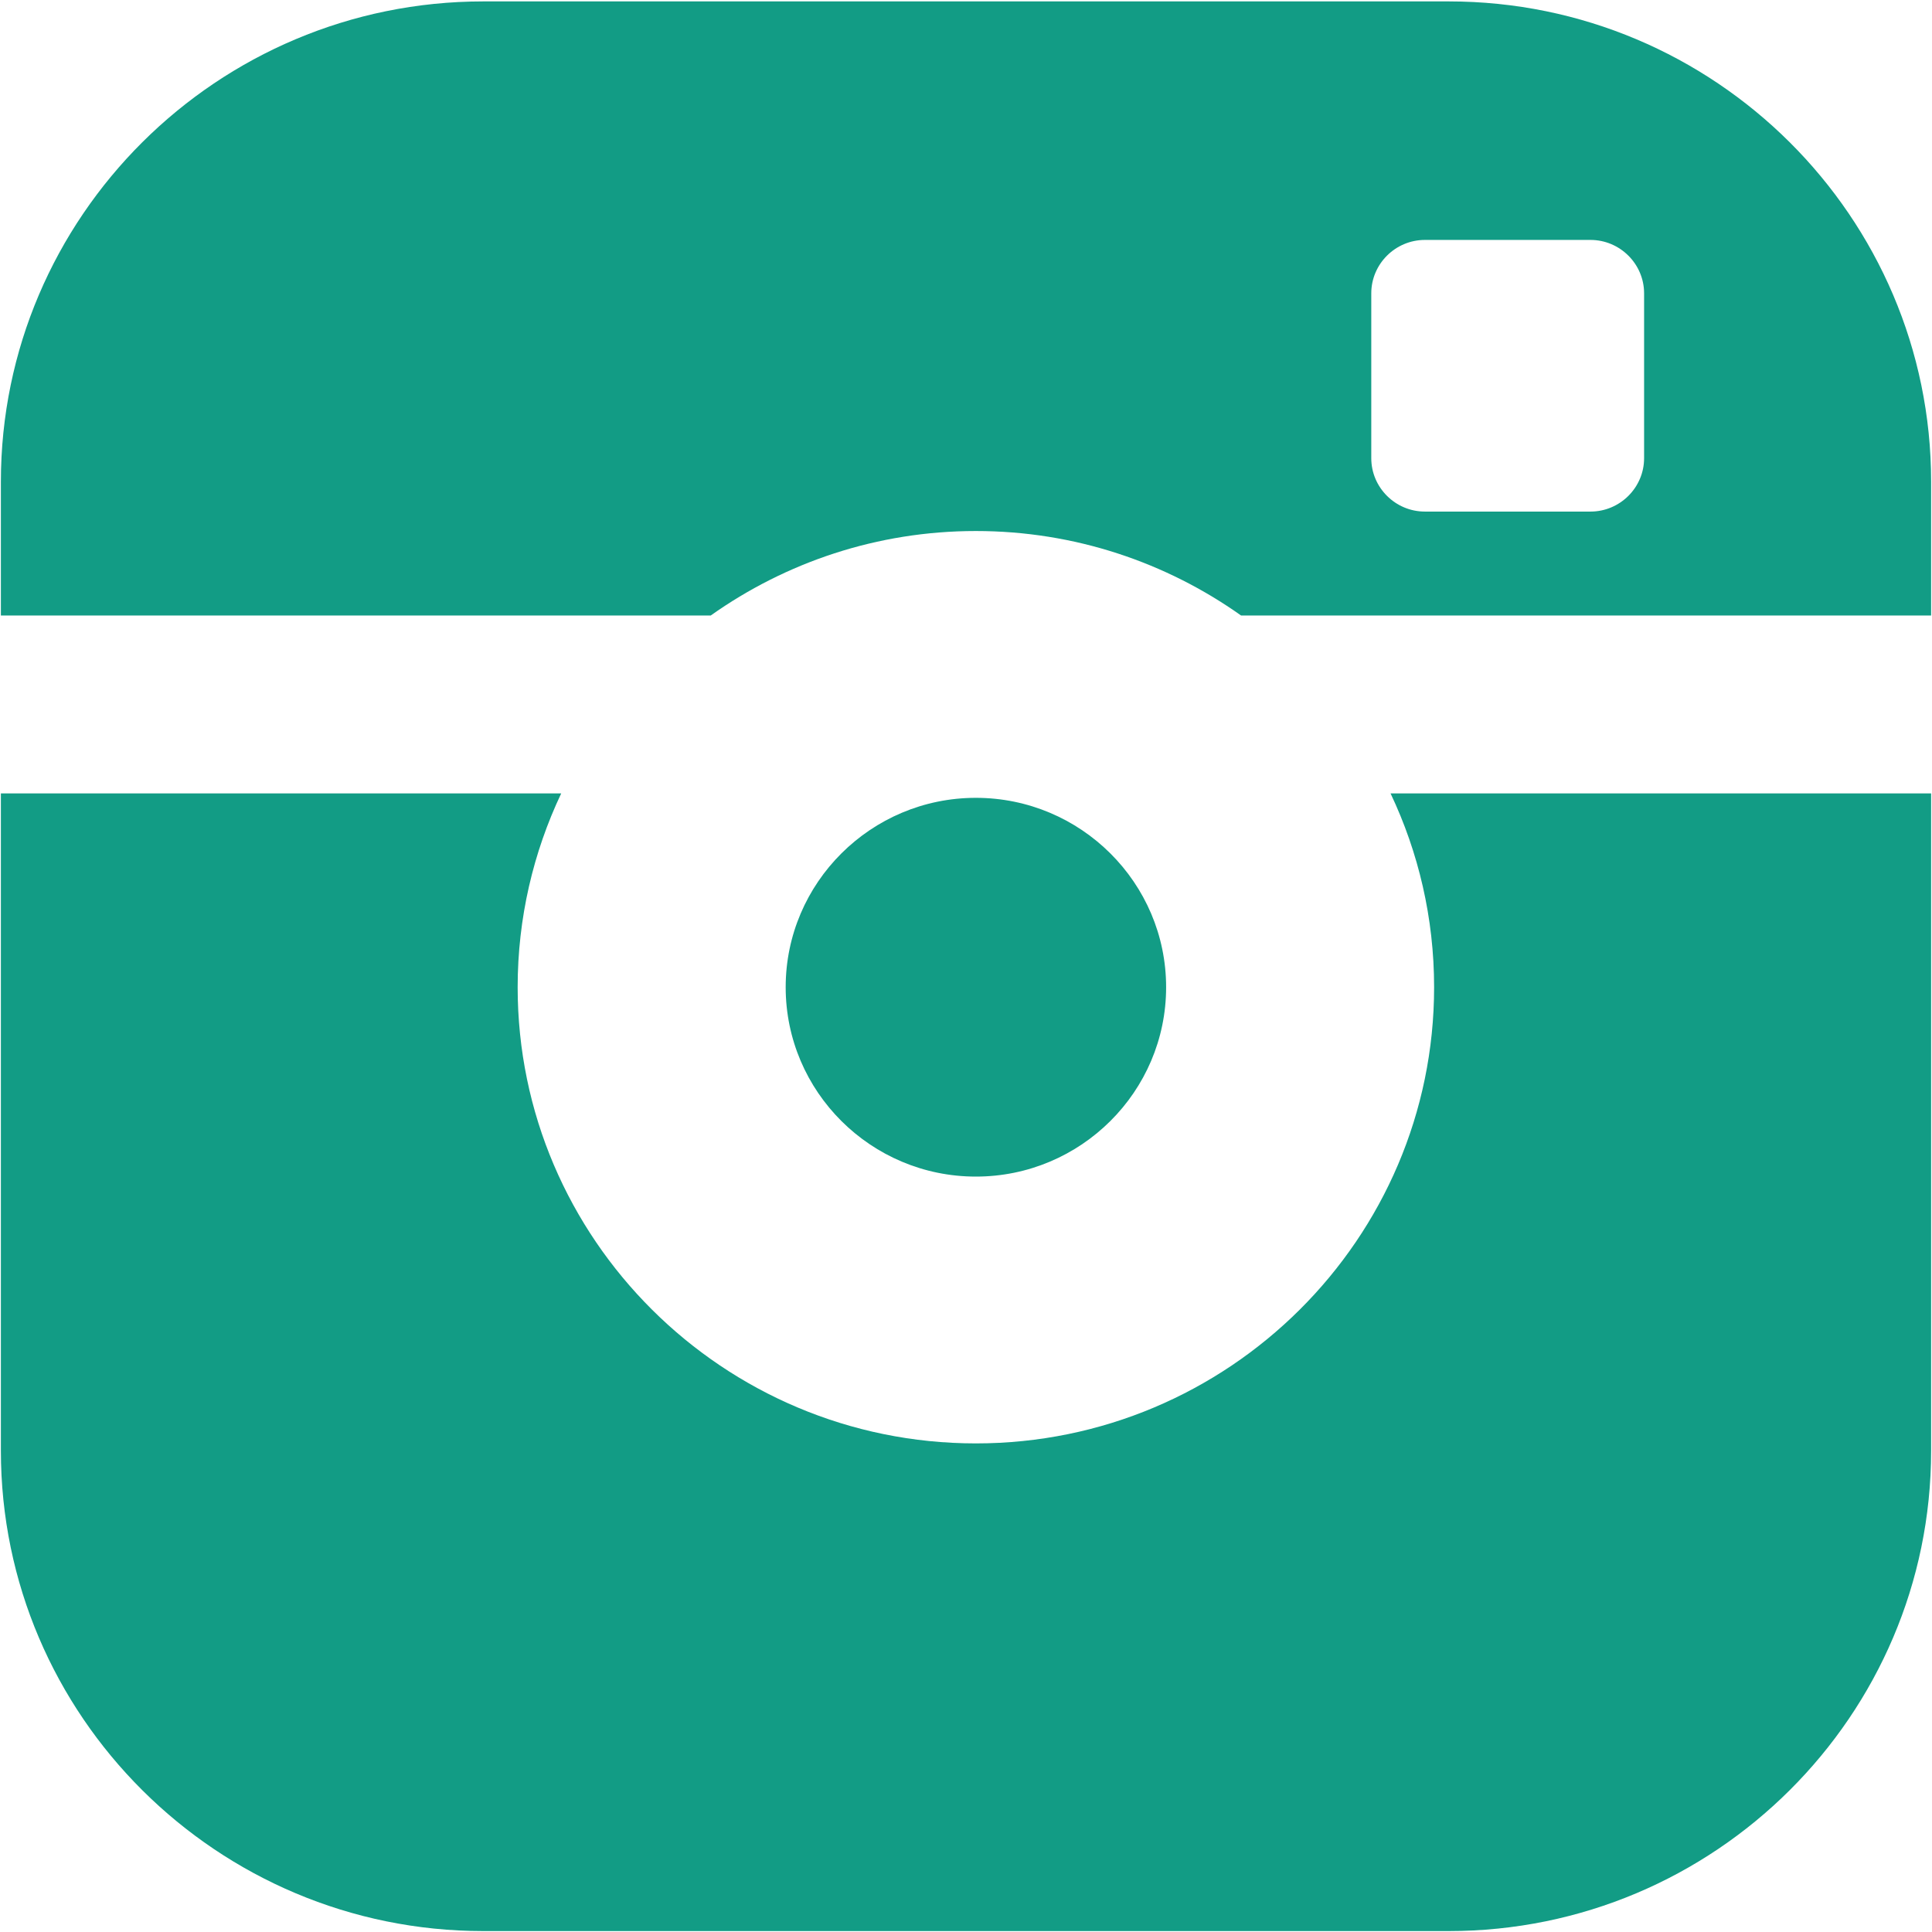
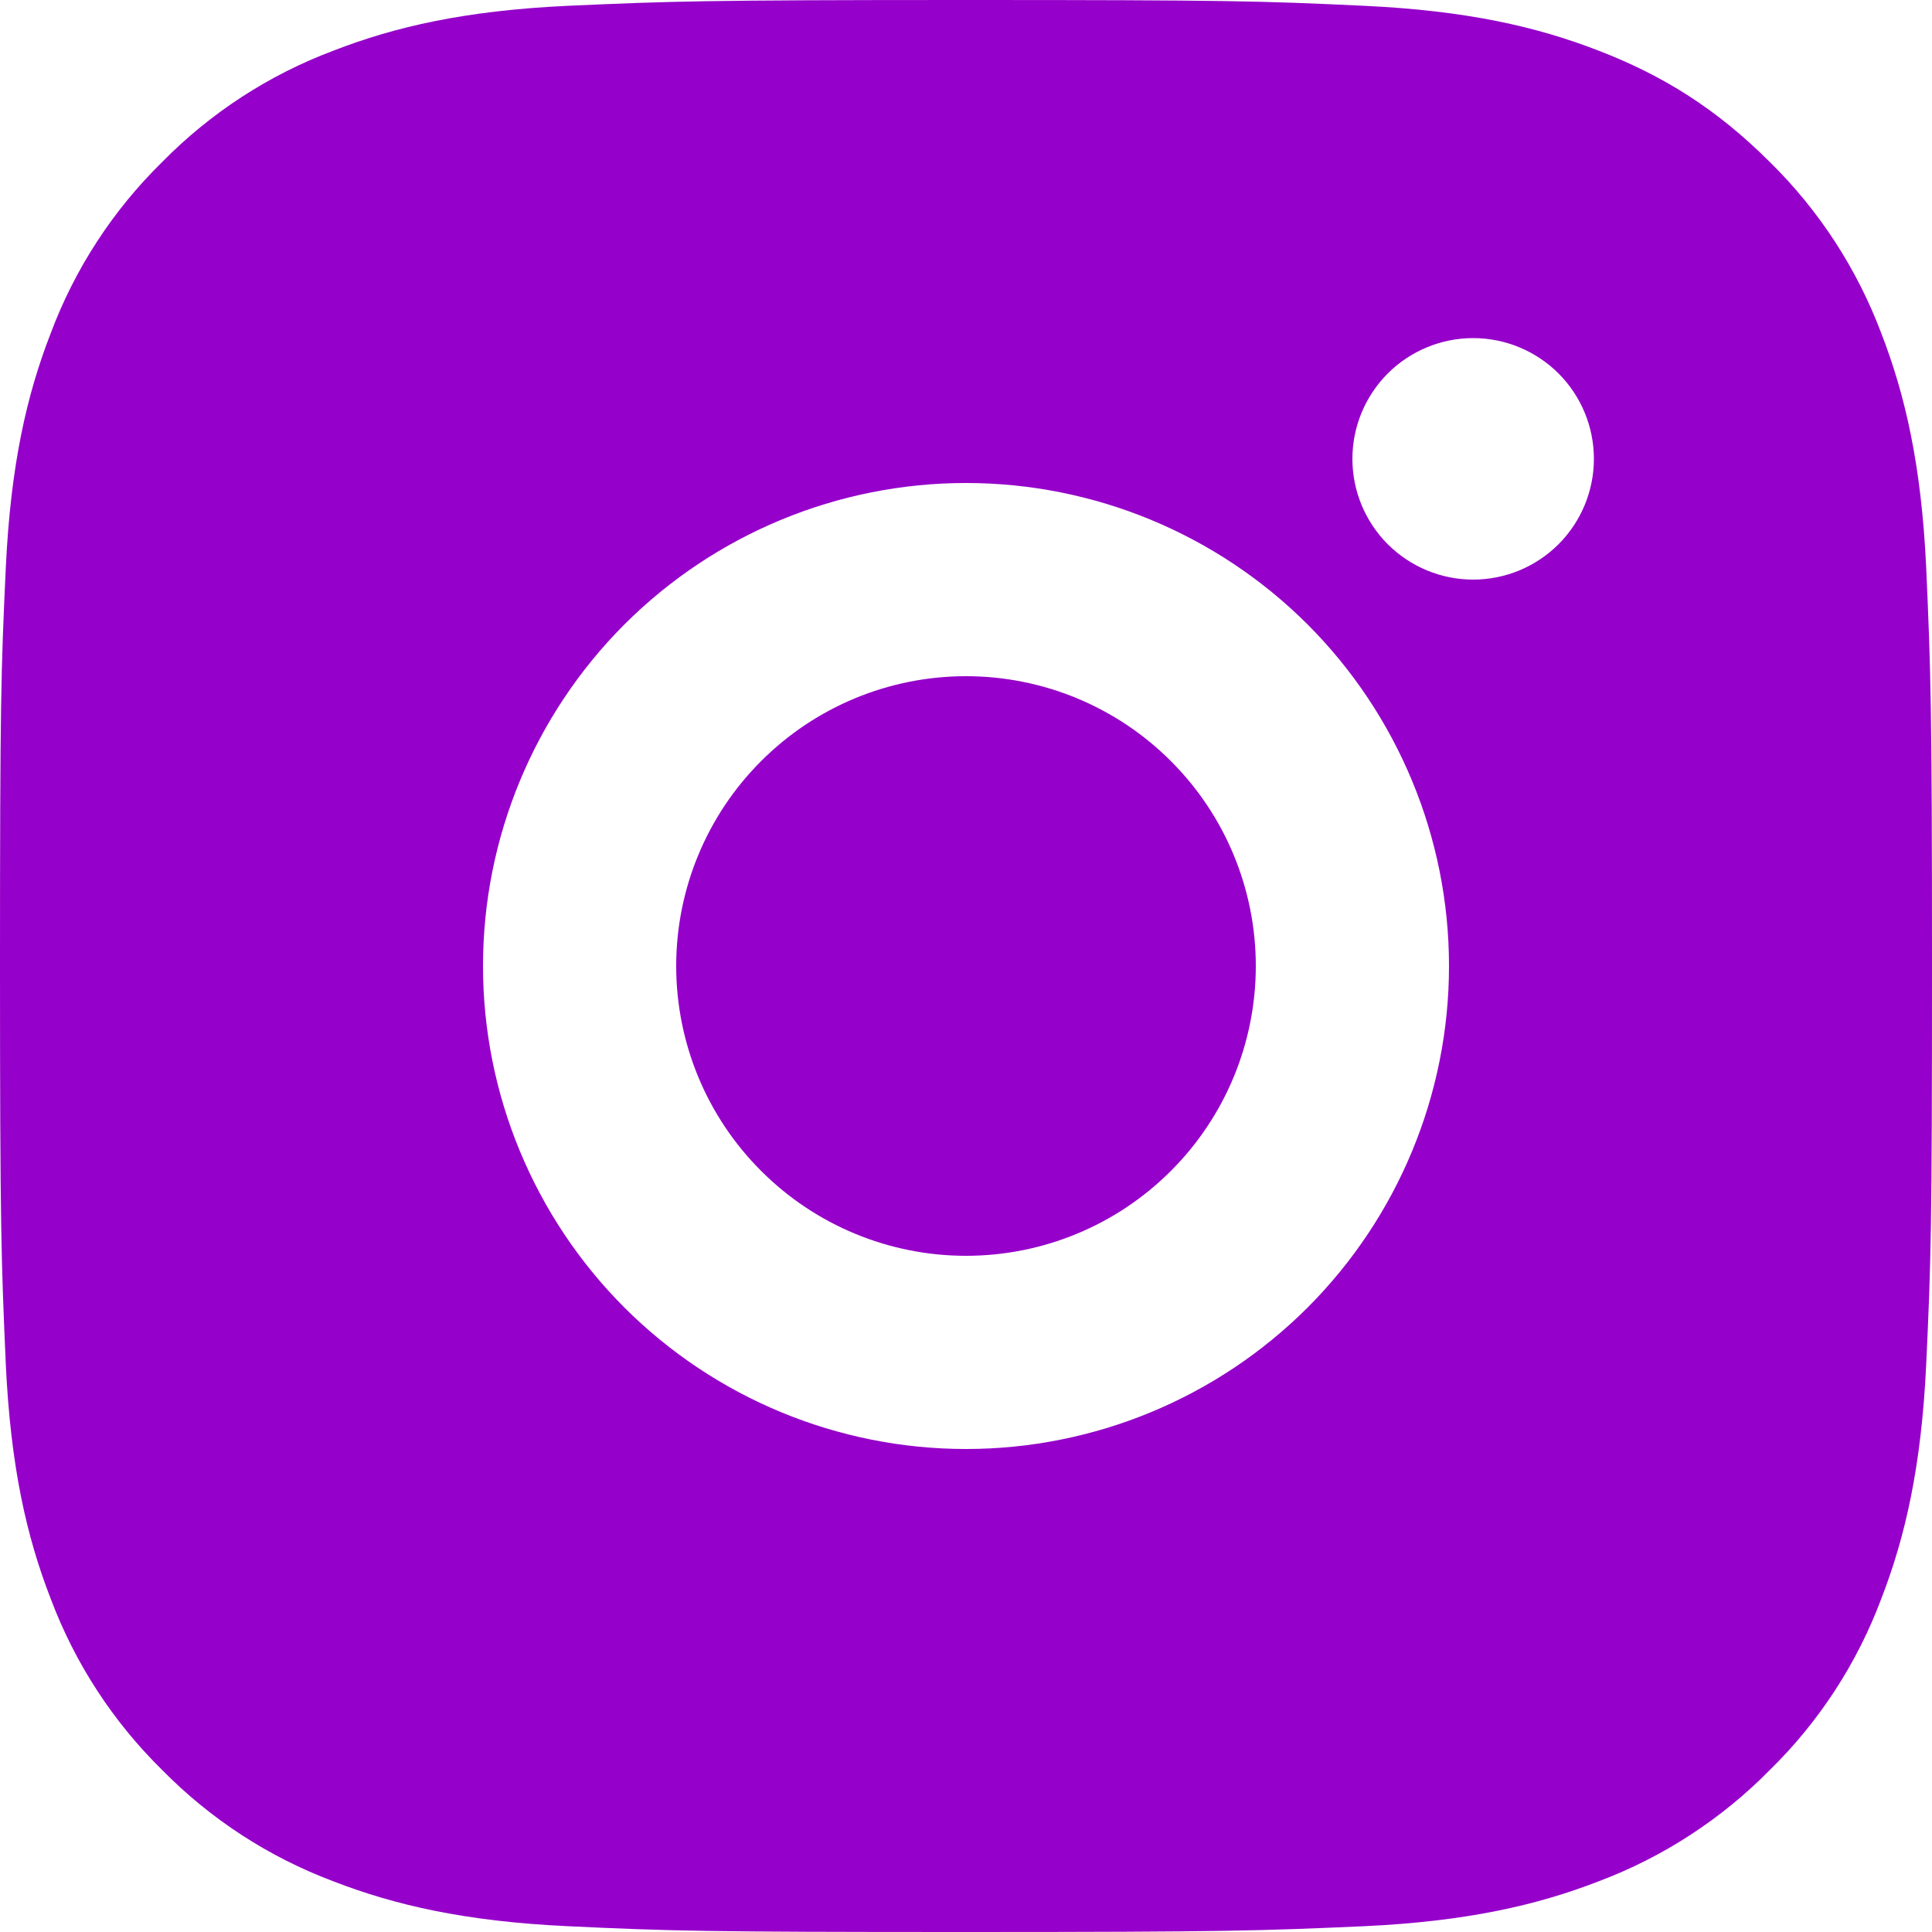
- <svg xmlns="http://www.w3.org/2000/svg" width="48" height="48" viewBox="0 0 48 48" fill="none">
-   <path d="M28.972 24.527C28.972 21.933 26.851 19.822 24.245 19.822C21.64 19.822 19.52 21.933 19.52 24.527C19.52 27.122 21.64 29.232 24.245 29.232C26.851 29.232 28.972 27.122 28.972 24.527ZM35.993 0.035H12.007C5.398 0.035 0.022 5.388 0.022 11.967V15.292H17.658C19.519 13.973 21.791 13.193 24.245 13.193C26.699 13.193 28.973 13.973 30.834 15.292H47.978V11.967C47.978 5.388 42.602 0.035 35.993 0.035ZM40.847 11.384C40.847 12.113 40.248 12.71 39.515 12.71H35.401C34.668 12.71 34.069 12.113 34.069 11.384V7.287C34.069 6.558 34.668 5.961 35.401 5.961H39.515C40.248 5.961 40.847 6.558 40.847 7.287V11.384ZM35.63 24.527C35.63 30.777 30.523 35.861 24.245 35.861C17.968 35.861 12.861 30.777 12.861 24.527C12.861 22.806 13.251 21.174 13.943 19.712H0.022V36.044C0.022 42.624 5.398 47.977 12.007 47.977H35.993C42.602 47.977 47.978 42.624 47.978 36.044V19.712H34.548C35.241 21.174 35.63 22.806 35.63 24.527Z" fill="#129C85" />
+ <svg xmlns="http://www.w3.org/2000/svg" width="20" height="20" viewBox="0 0 20 20" fill="none">
+   <path d="M10 0C12.717 0 13.056 0.01 14.122 0.06C15.187 0.11 15.912 0.277 16.55 0.525C17.21 0.779 17.766 1.123 18.322 1.678C18.831 2.178 19.224 2.783 19.475 3.45C19.722 4.087 19.89 4.813 19.94 5.878C19.987 6.944 20 7.283 20 10C20 12.717 19.99 13.056 19.94 14.122C19.89 15.187 19.722 15.912 19.475 16.55C19.225 17.218 18.831 17.823 18.322 18.322C17.822 18.83 17.217 19.224 16.55 19.475C15.913 19.722 15.187 19.89 14.122 19.94C13.056 19.987 12.717 20 10 20C7.283 20 6.944 19.99 5.878 19.94C4.813 19.89 4.088 19.722 3.45 19.475C2.782 19.224 2.178 18.831 1.678 18.322C1.169 17.822 0.776 17.218 0.525 16.55C0.277 15.913 0.11 15.187 0.06 14.122C0.013 13.056 0 12.717 0 10C0 7.283 0.01 6.944 0.06 5.878C0.11 4.812 0.277 4.088 0.525 3.45C0.775 2.782 1.169 2.177 1.678 1.678C2.178 1.169 2.782 0.776 3.45 0.525C4.088 0.277 4.812 0.11 5.878 0.06C6.944 0.013 7.283 0 10 0ZM10 5C8.674 5 7.402 5.527 6.464 6.464C5.527 7.402 5 8.674 5 10C5 11.326 5.527 12.598 6.464 13.536C7.402 14.473 8.674 15 10 15C11.326 15 12.598 14.473 13.536 13.536C14.473 12.598 15 11.326 15 10C15 8.674 14.473 7.402 13.536 6.464C12.598 5.527 11.326 5 10 5ZM16.5 4.75C16.5 4.418 16.368 4.101 16.134 3.866C15.899 3.632 15.582 3.5 15.25 3.5C14.918 3.5 14.601 3.632 14.366 3.866C14.132 4.101 14 4.418 14 4.75C14 5.082 14.132 5.399 14.366 5.634C14.601 5.868 14.918 6 15.25 6C15.582 6 15.899 5.868 16.134 5.634C16.368 5.399 16.5 5.082 16.5 4.75ZM10 7C10.796 7 11.559 7.316 12.121 7.879C12.684 8.441 13 9.204 13 10C13 10.796 12.684 11.559 12.121 12.121C11.559 12.684 10.796 13 10 13C9.204 13 8.441 12.684 7.879 12.121C7.316 11.559 7 10.796 7 10C7 9.204 7.316 8.441 7.879 7.879C8.441 7.316 9.204 7 10 7Z" fill="#9500CA" />
</svg>
